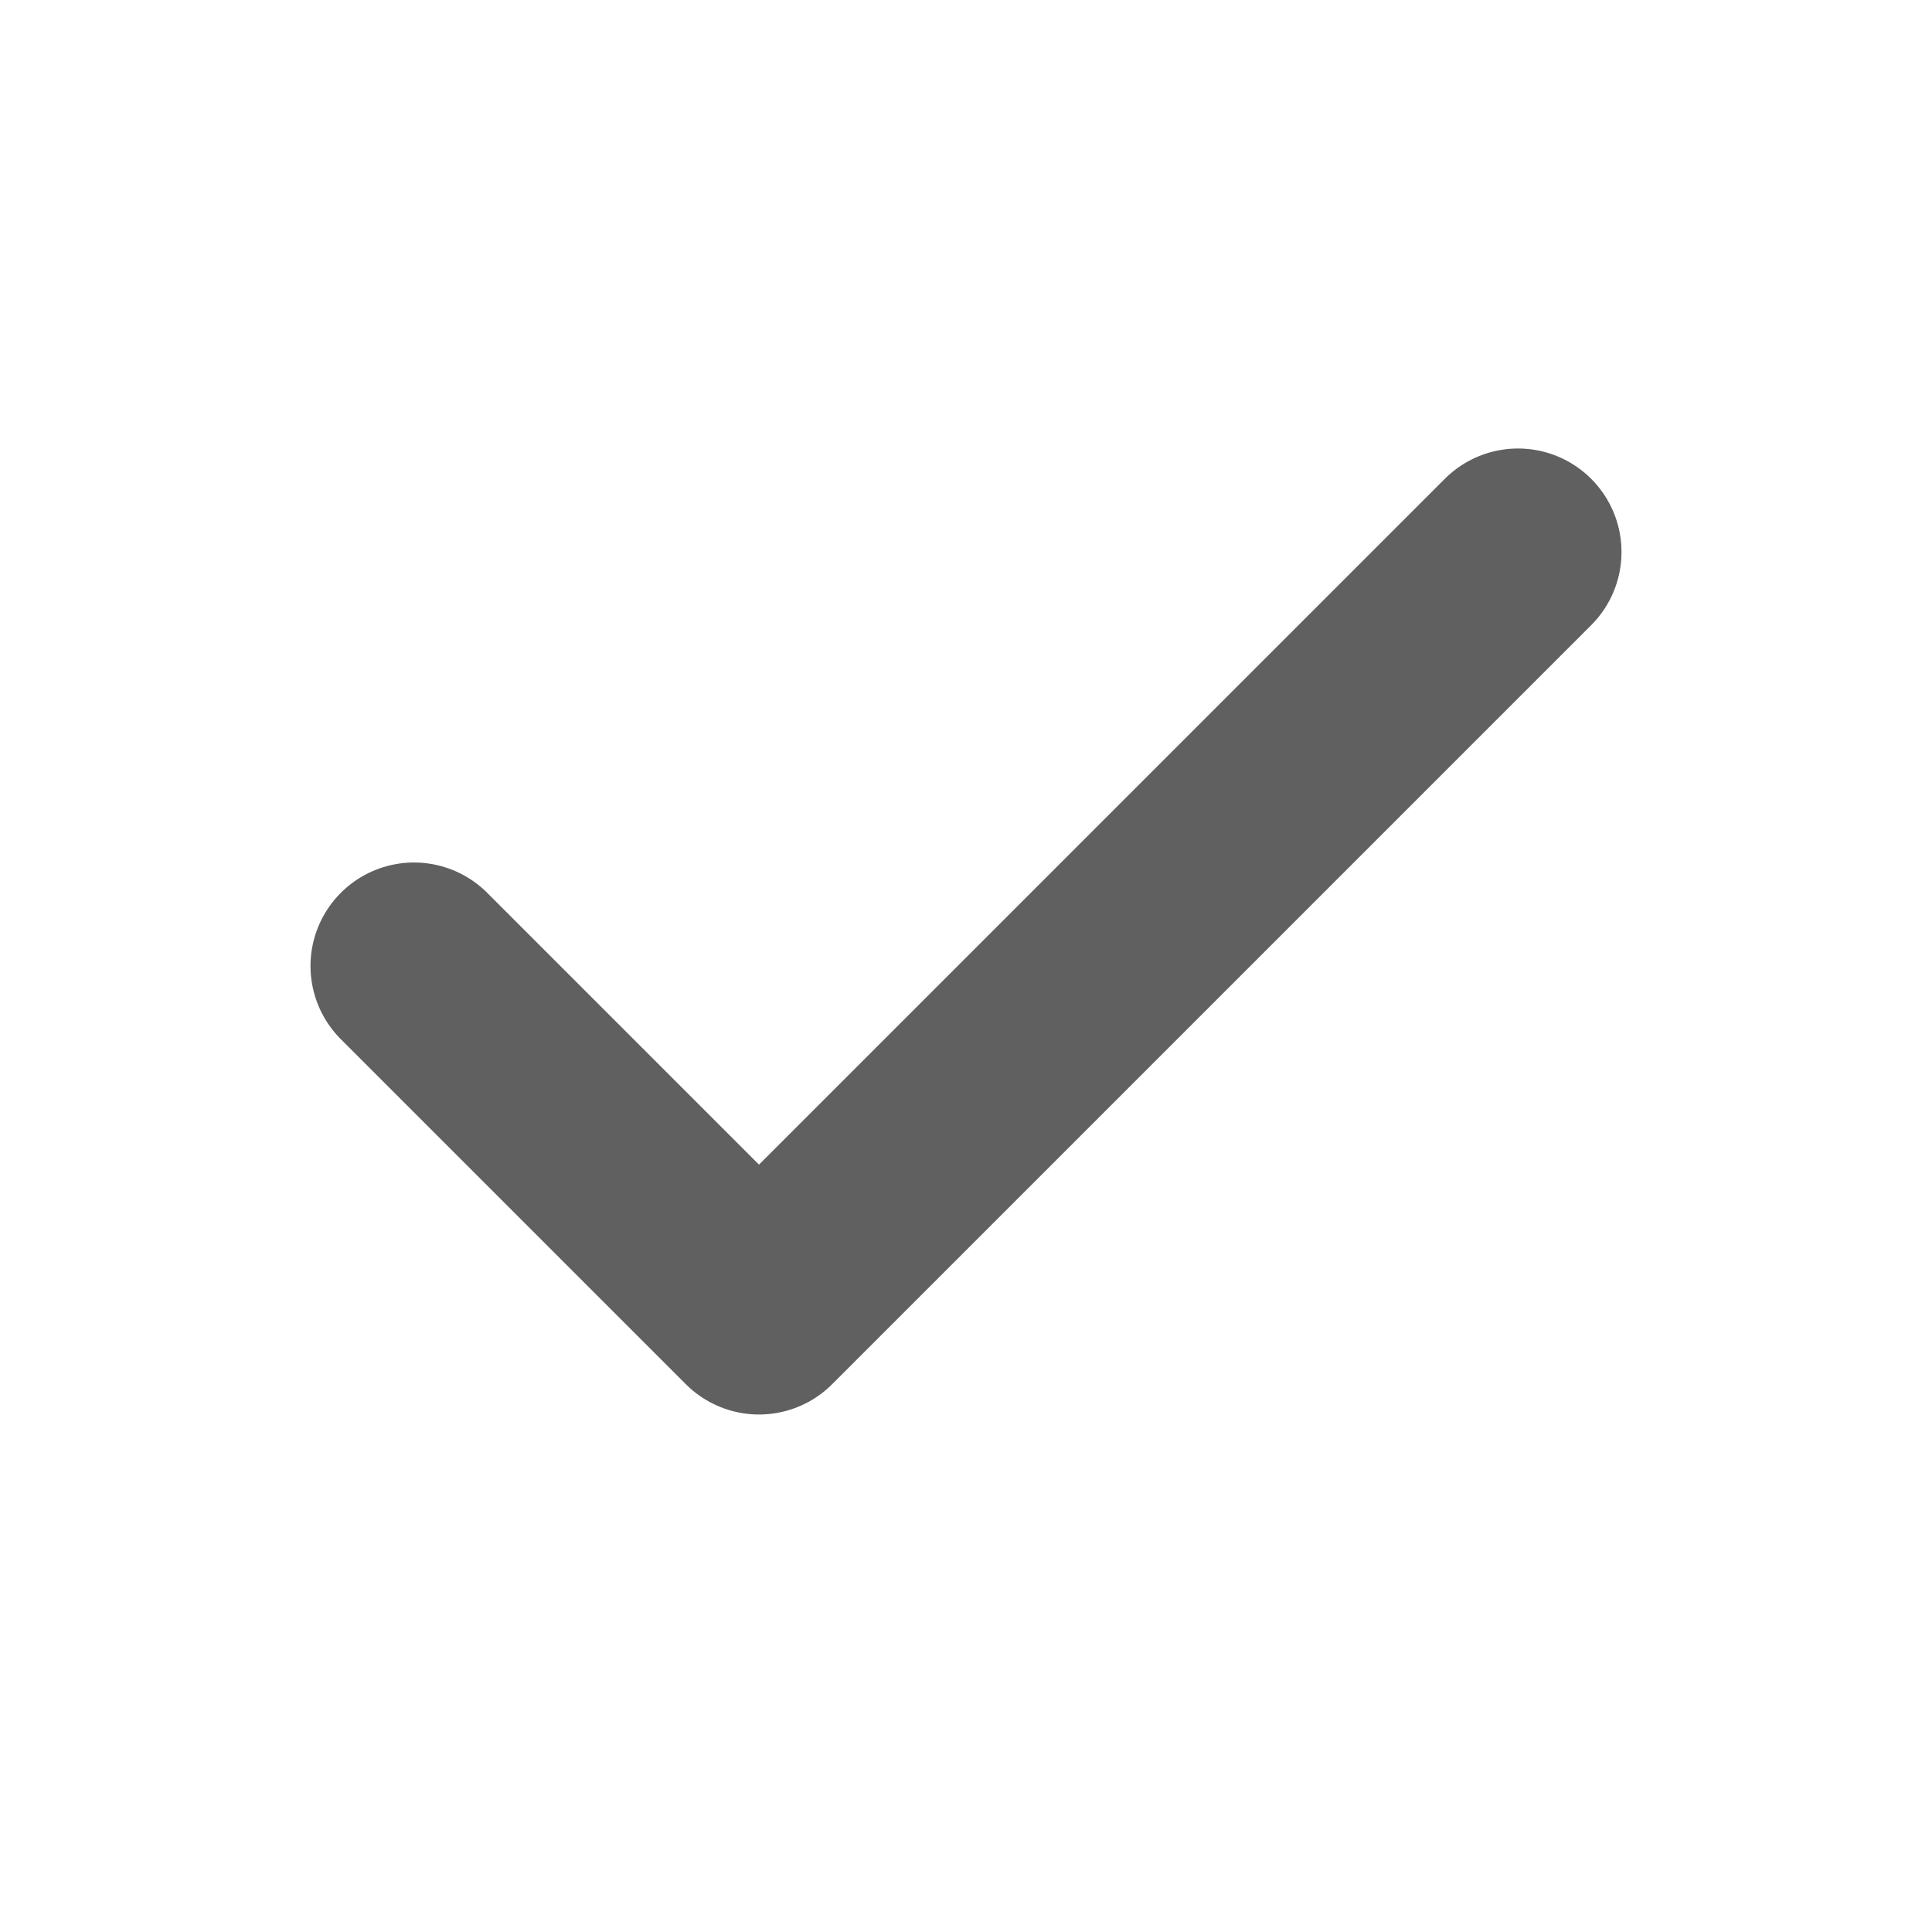
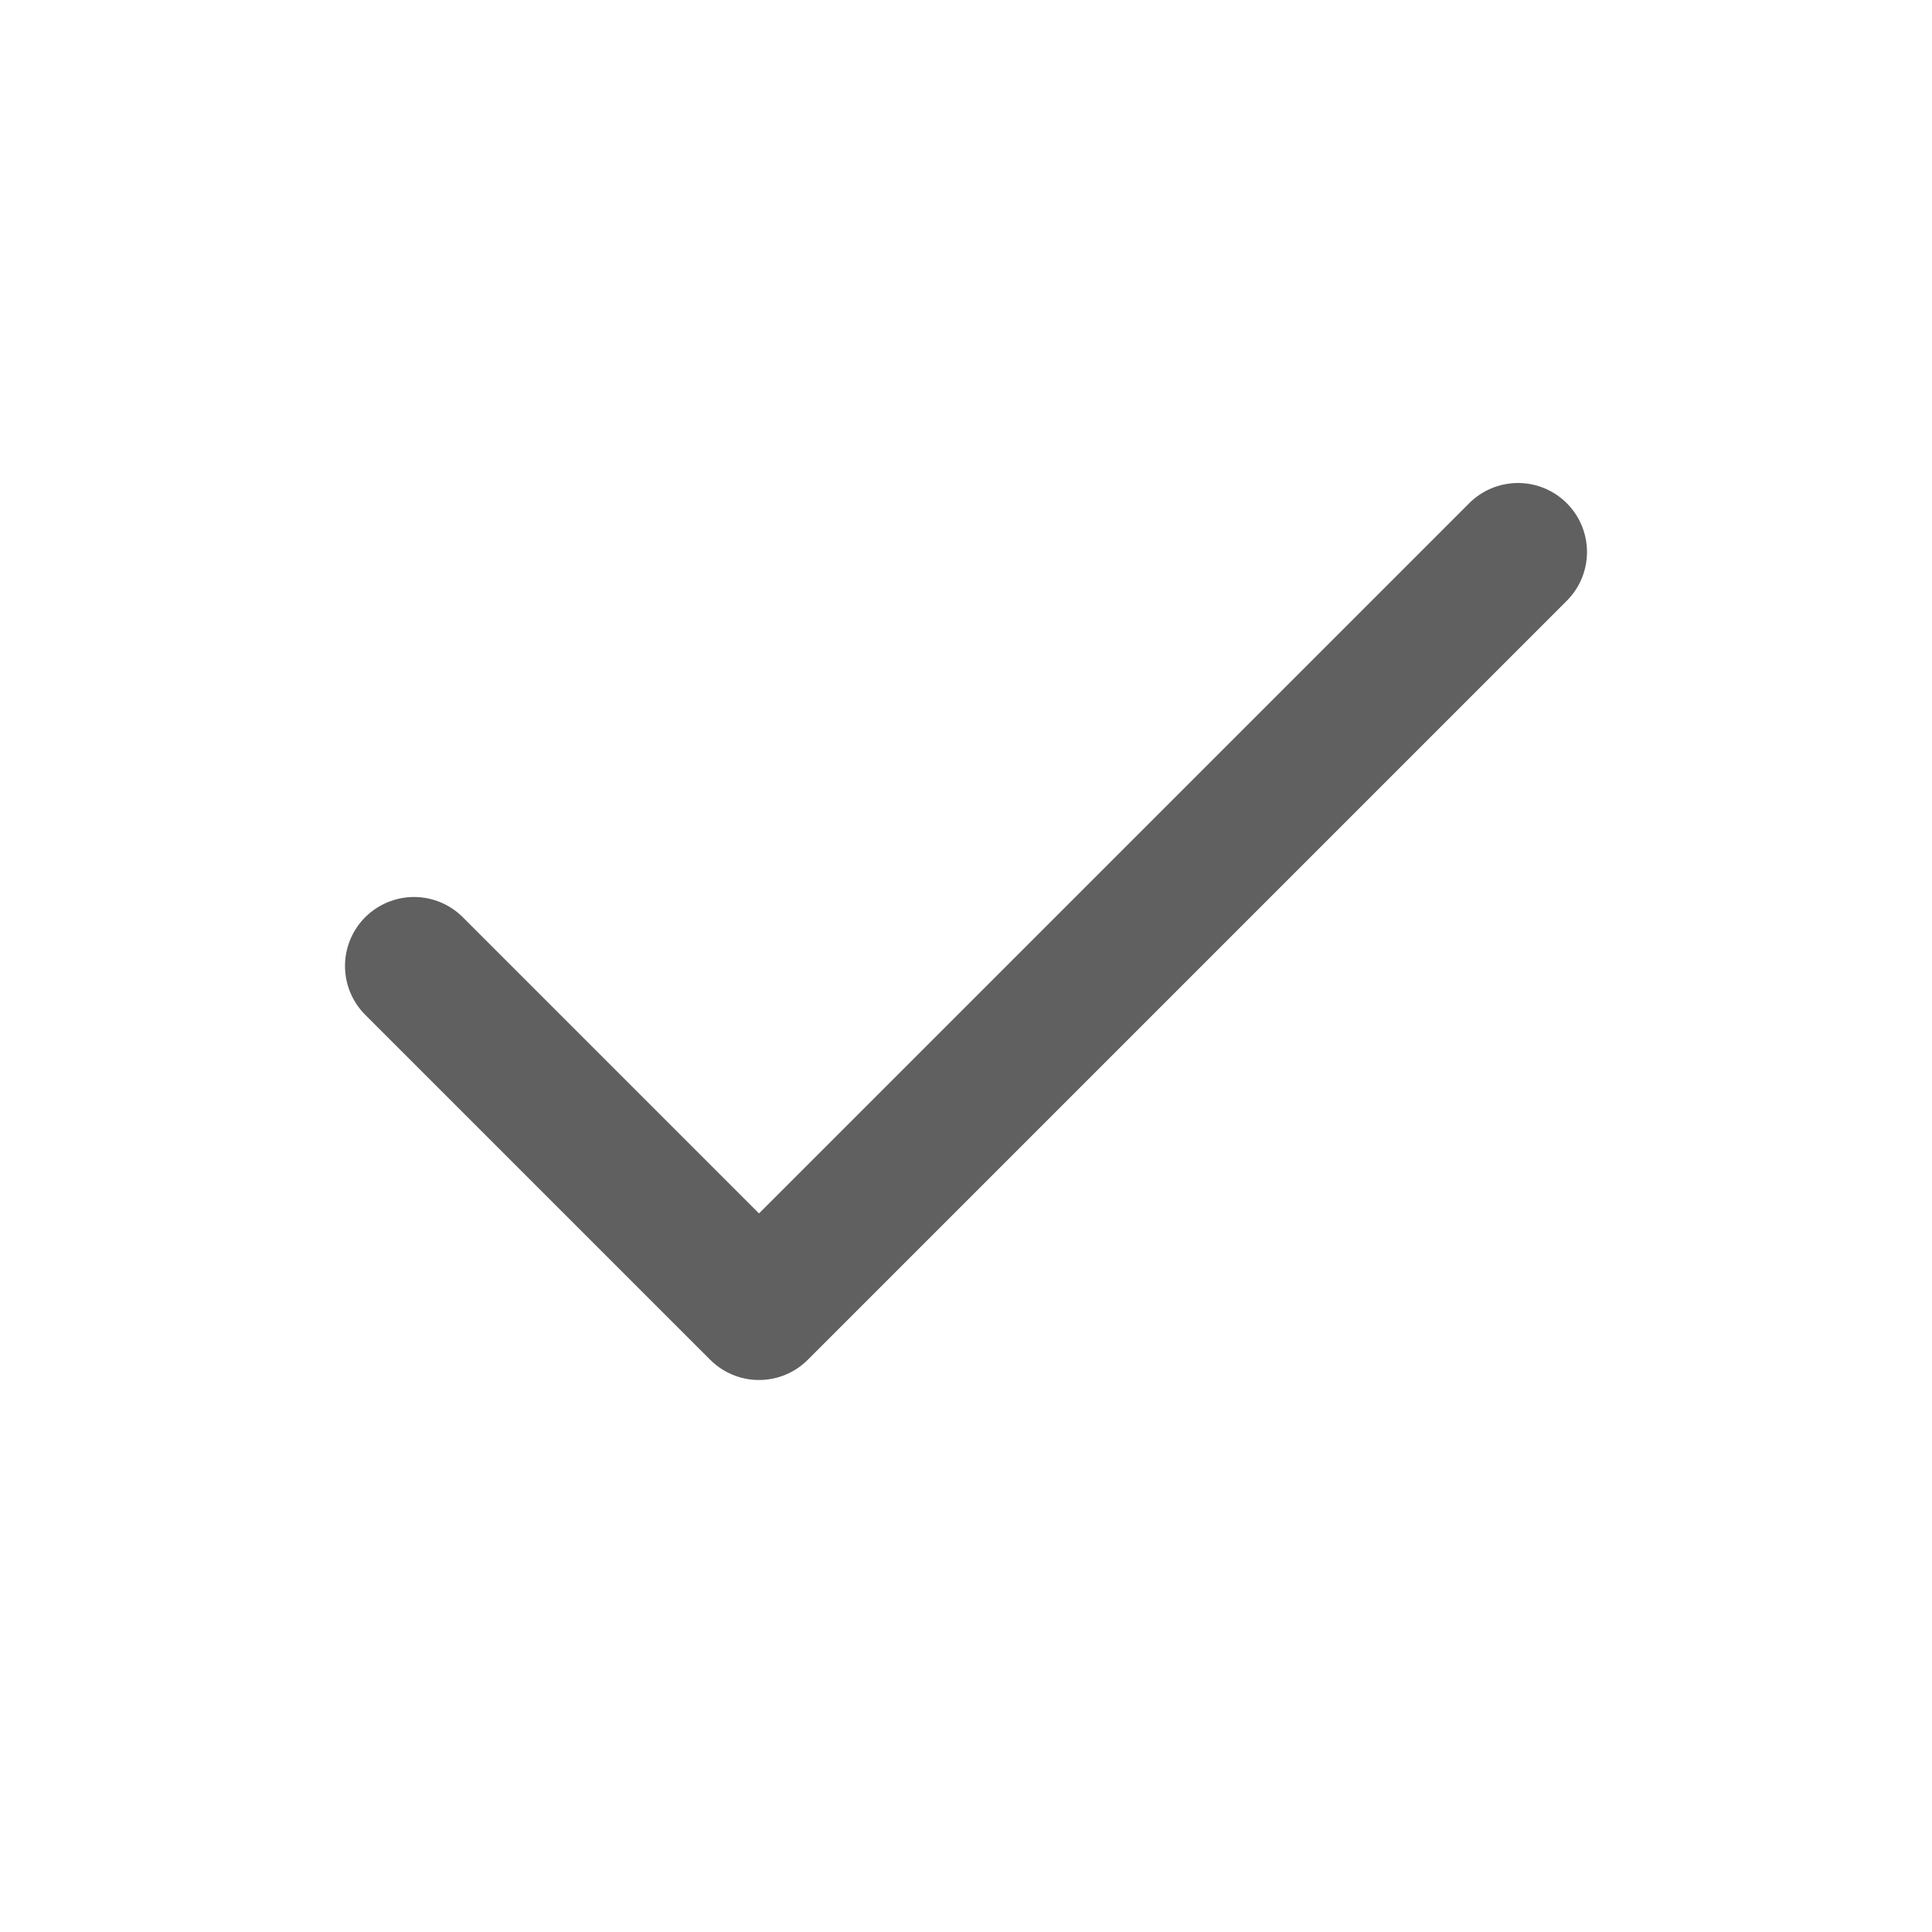
<svg xmlns="http://www.w3.org/2000/svg" width="28" height="28" viewBox="0 0 28 28" fill="none">
-   <path d="M22 8L11 19L6 14" stroke="#606060" stroke-width="3" stroke-linecap="round" stroke-linejoin="round" />
+   <path d="M22 8L11 19L6 14" stroke="#606060" stroke-width="2" stroke-linecap="round" stroke-linejoin="round" />
</svg>
